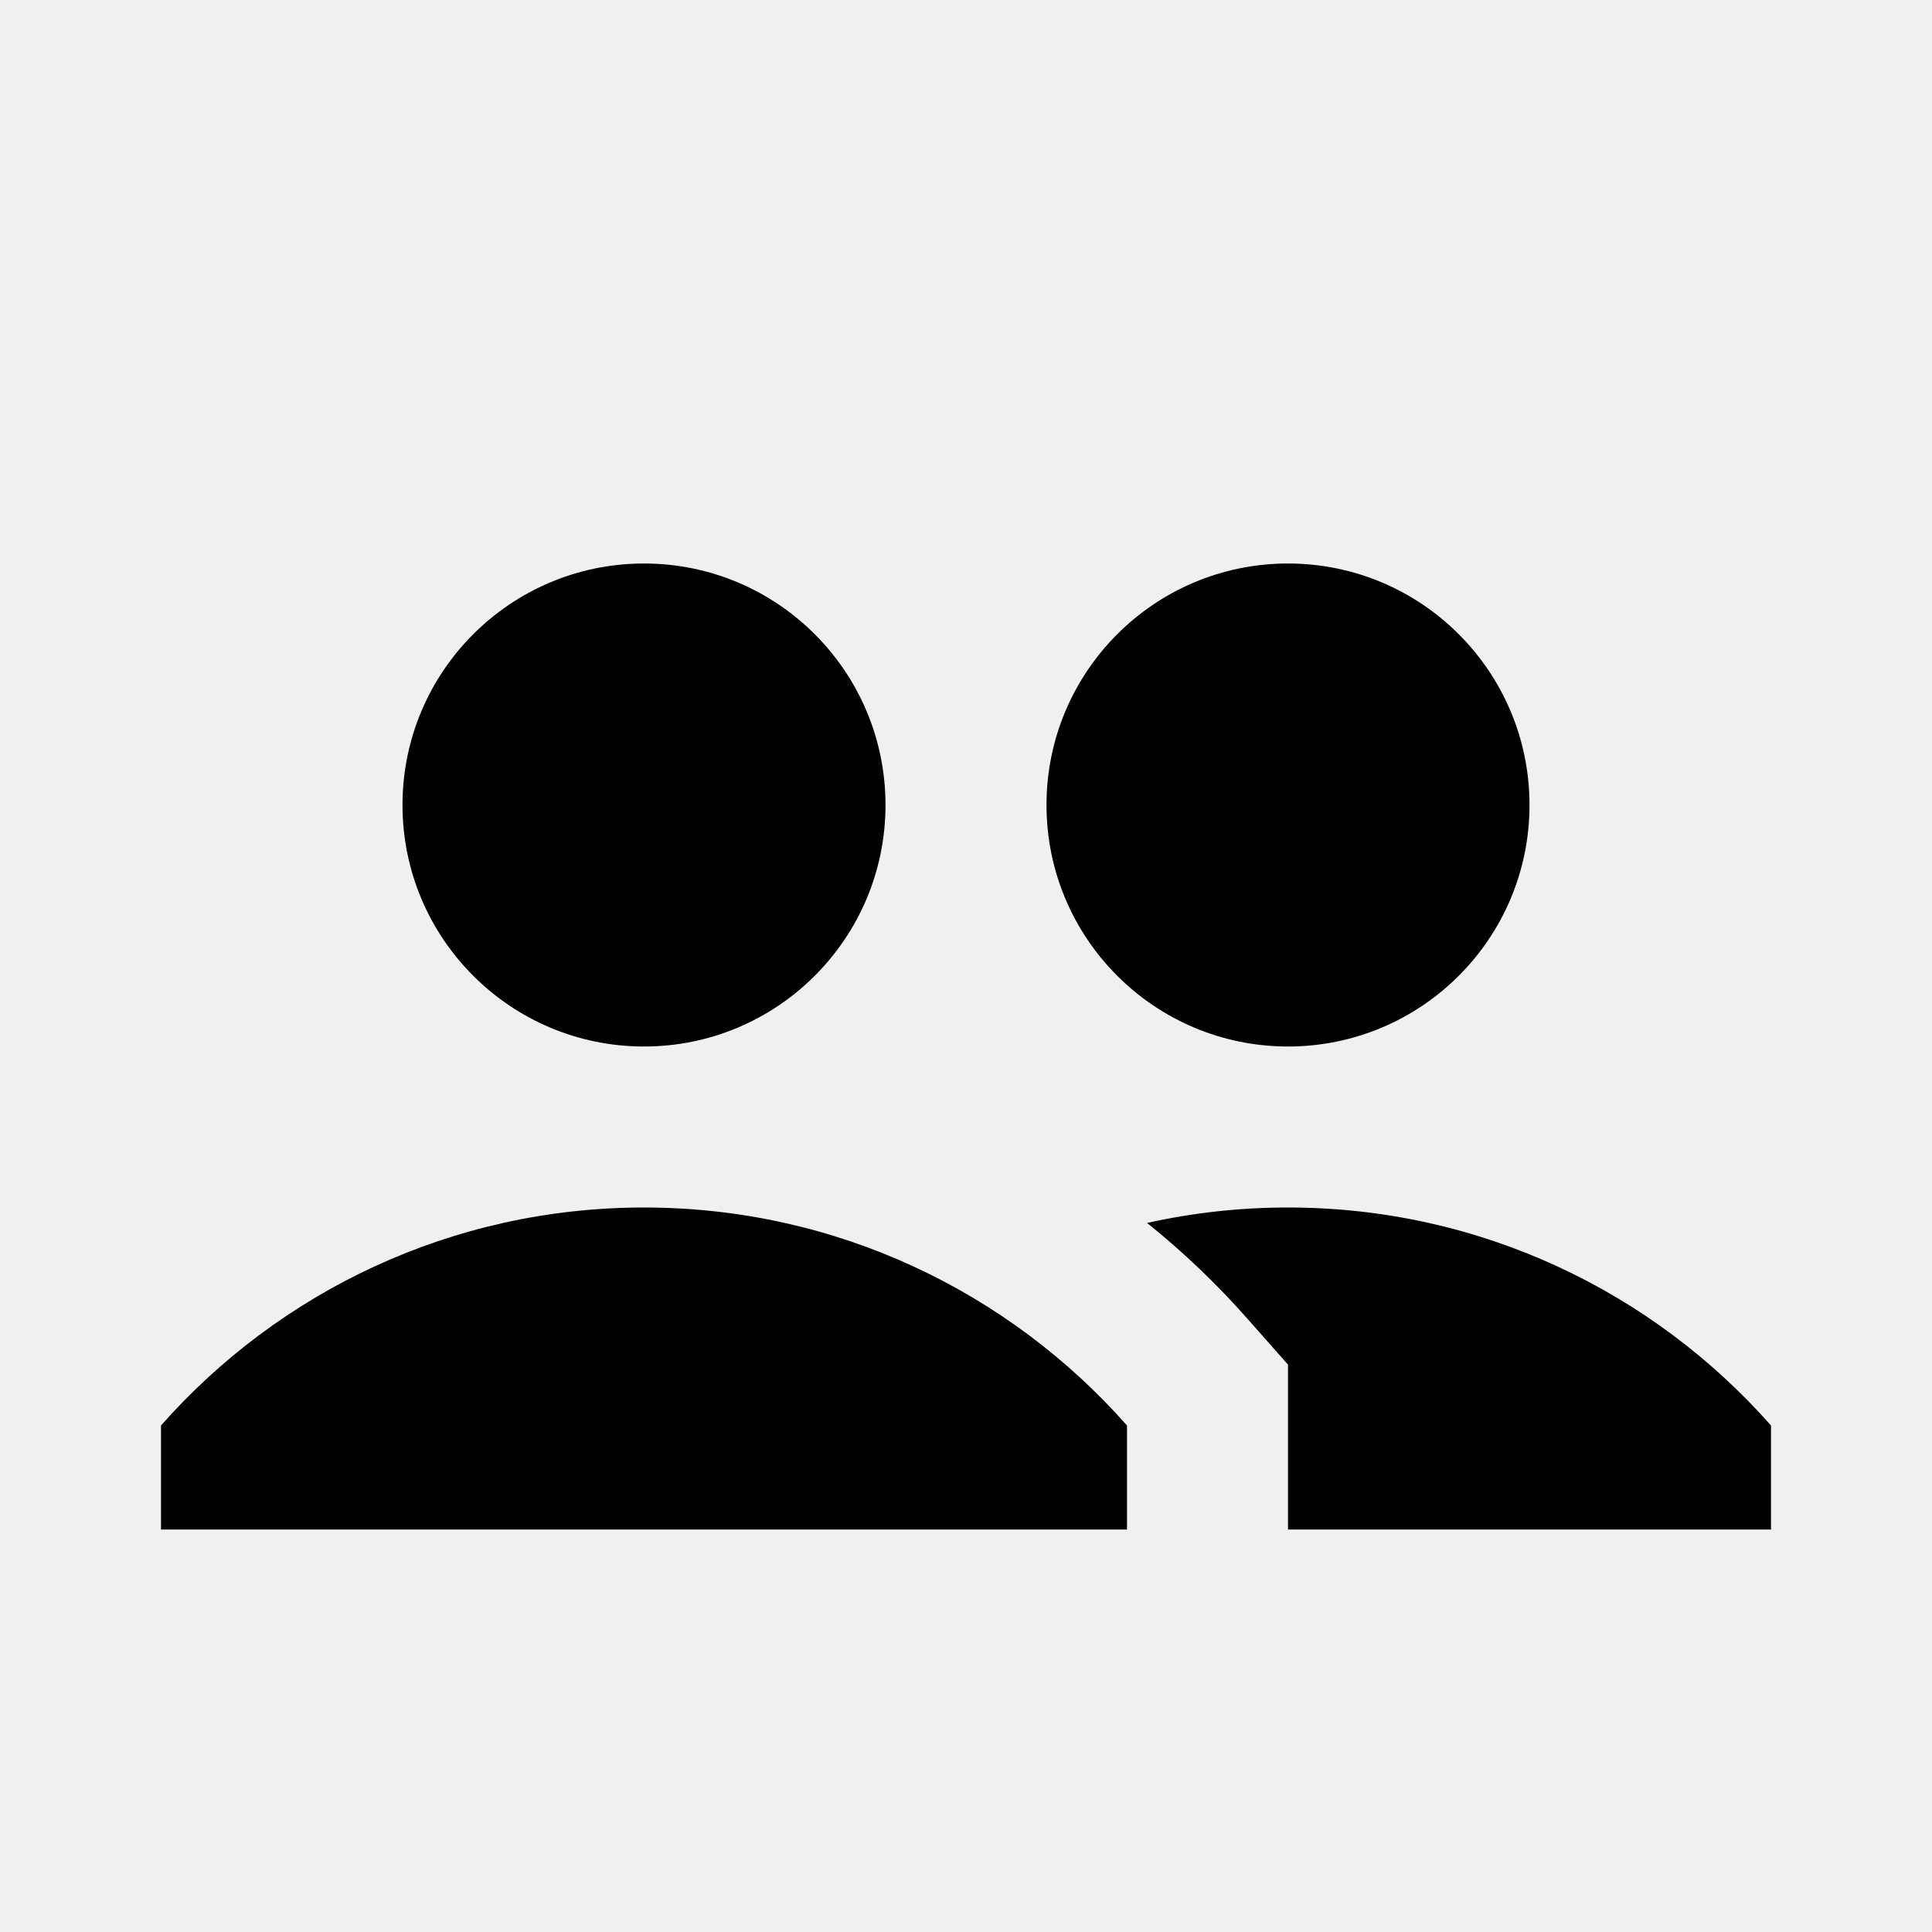
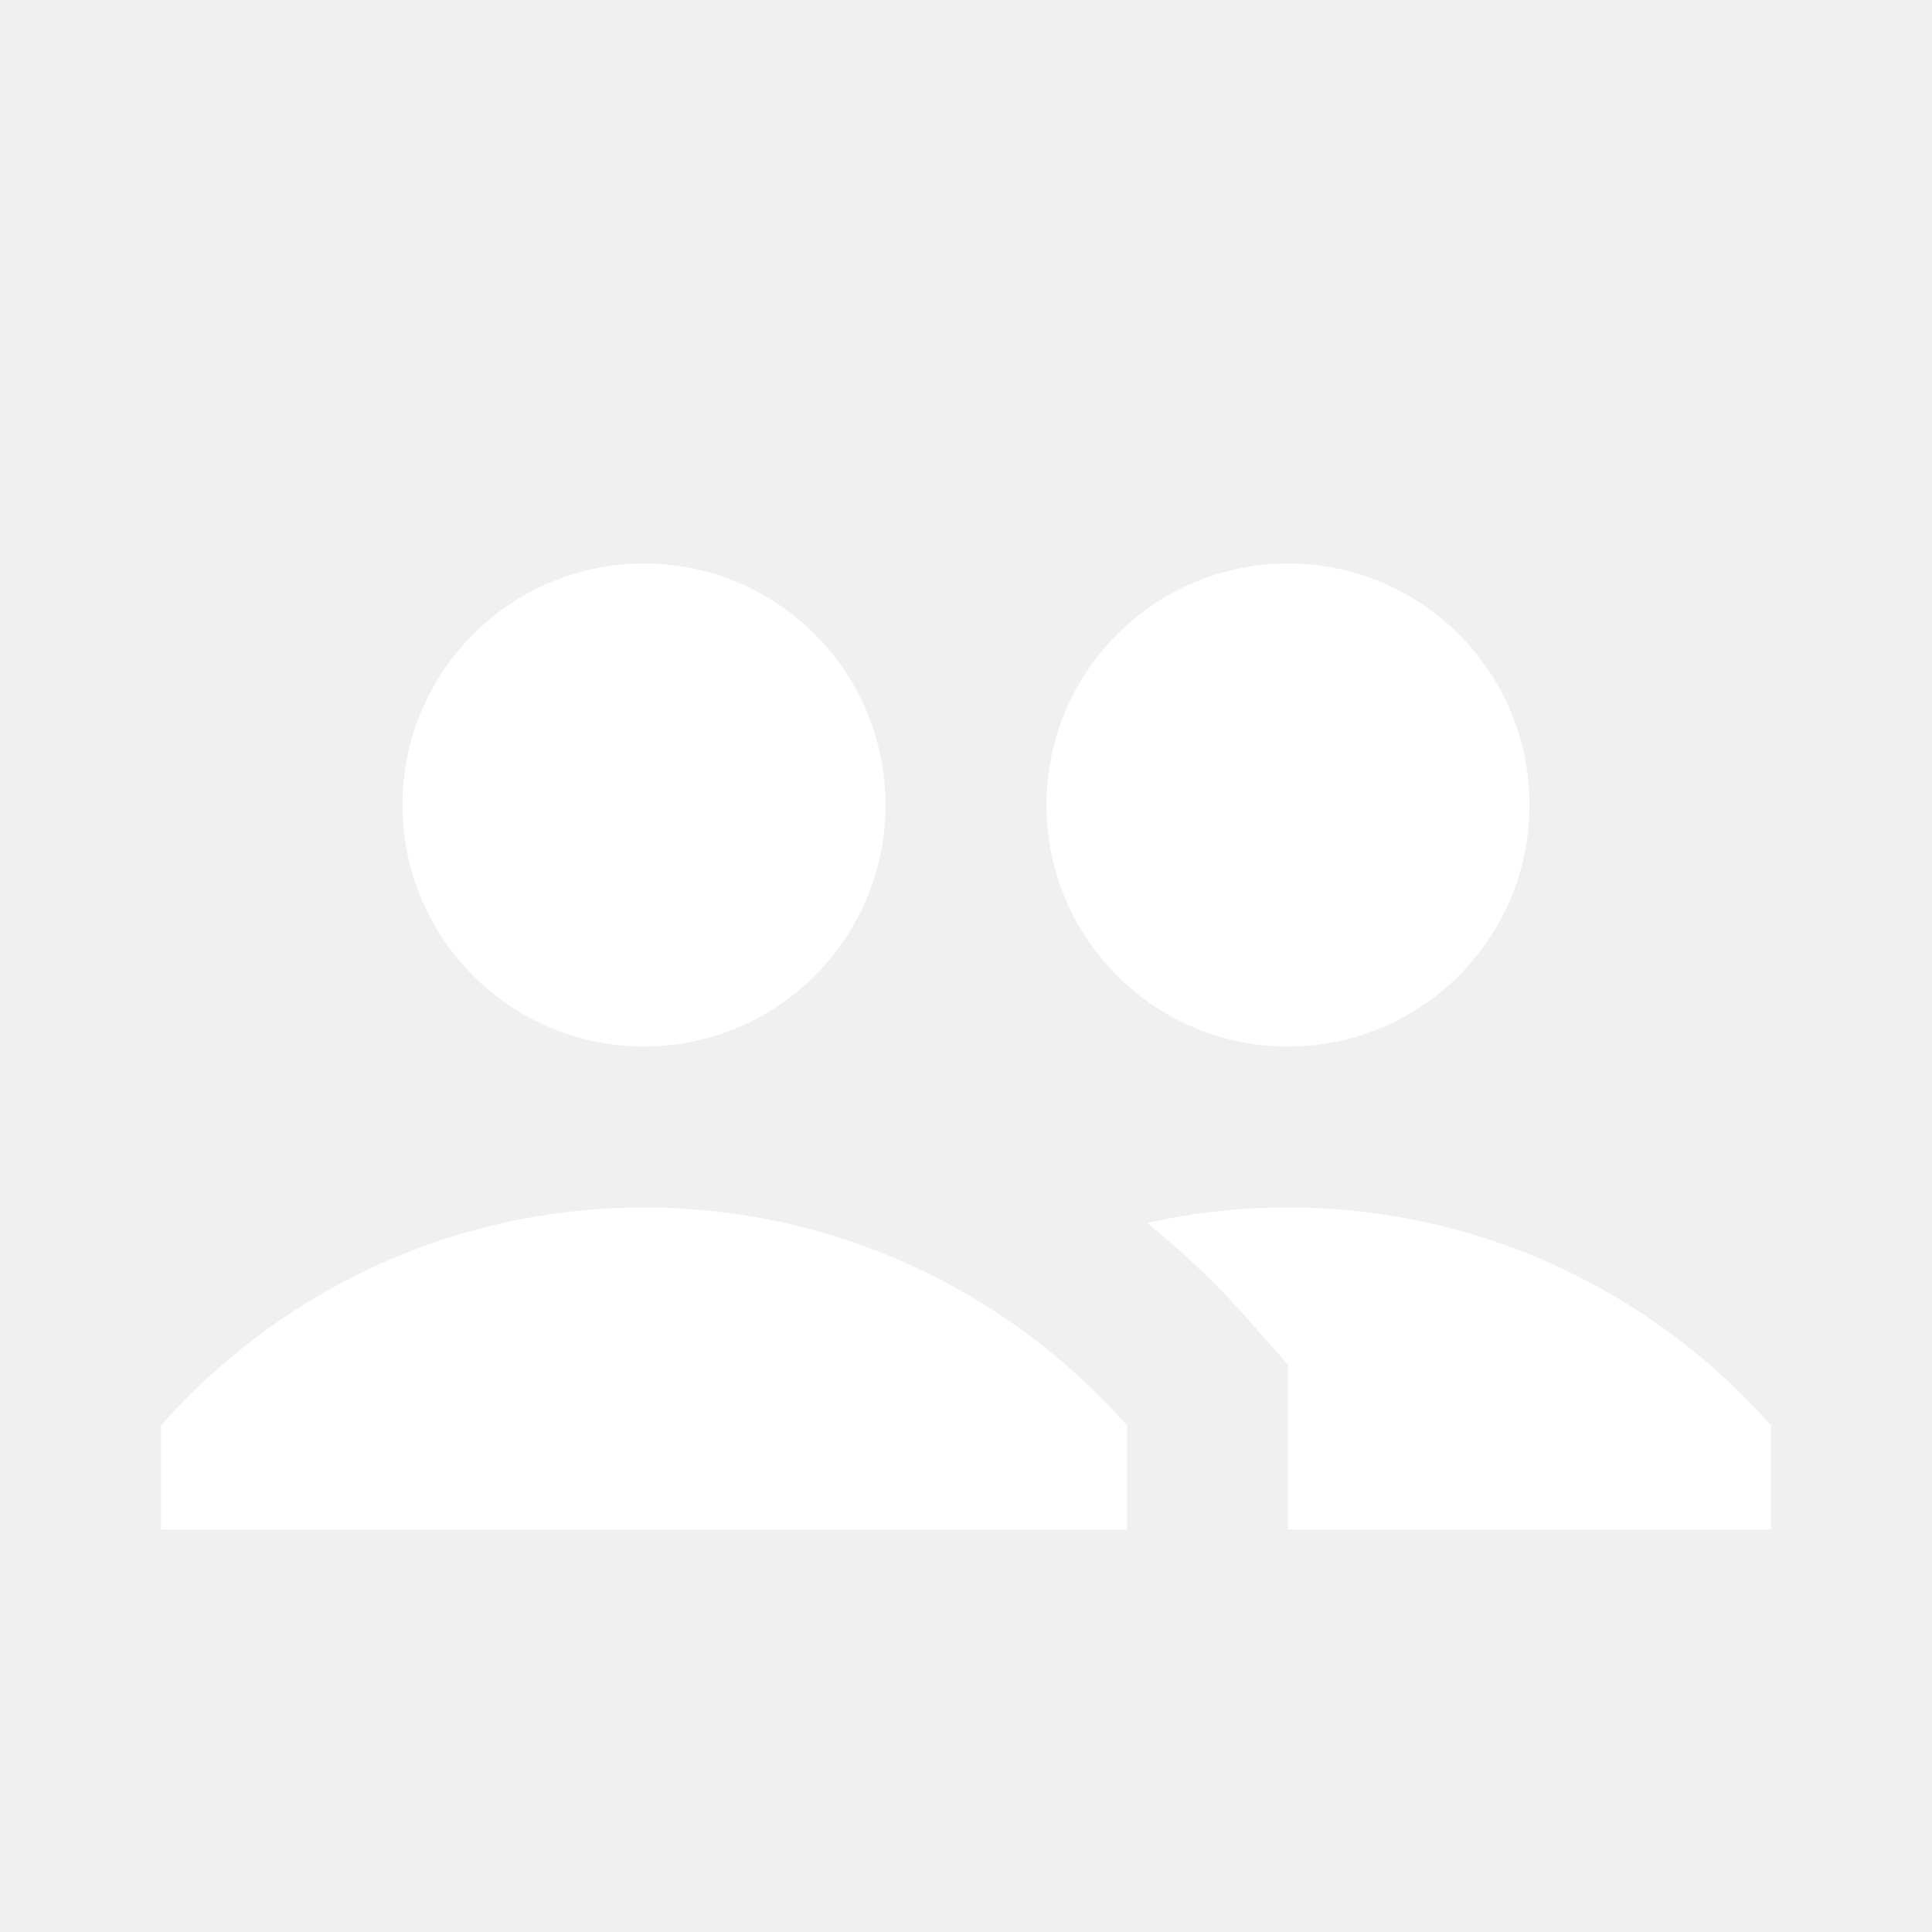
<svg xmlns="http://www.w3.org/2000/svg" width="24px" height="24px" viewBox="0 0 24 24" version="1.1">
  <g id="web-app" stroke="none" stroke-width="1" fill="none" fill-rule="evenodd">
-     <g id="users" fill="#000000">
+     <g id="users" fill="#fff">
      <path d="M8,13 C6.343,13 5,11.657 5,10 C5,8.343 6.343,7 8,7 C9.657,7 11,8.343 11,10 C11,11.657 9.657,13 8,13 Z M16,13 C14.343,13 13,11.657 13,10 C13,8.343 14.343,7 16,7 C17.657,7 19,8.343 19,10 C19,11.657 17.657,13 16,13 Z M8,15 C10.389,15 12.534,16.048 14,17.708 C14,18.184 14,18.614 14,19 L2,19 C2,18.614 2,18.184 2,17.708 C3.466,16.048 5.611,15 8,15 Z M16,19 L16,16.952 L15.499,16.385 C15.115,15.949 14.697,15.551 14.249,15.192 C14.813,15.066 15.399,15 16,15 C18.389,15 20.534,16.048 22,17.708 L22,19 L16,19 Z" id="Shape" />
    </g>
  </g>
</svg>
